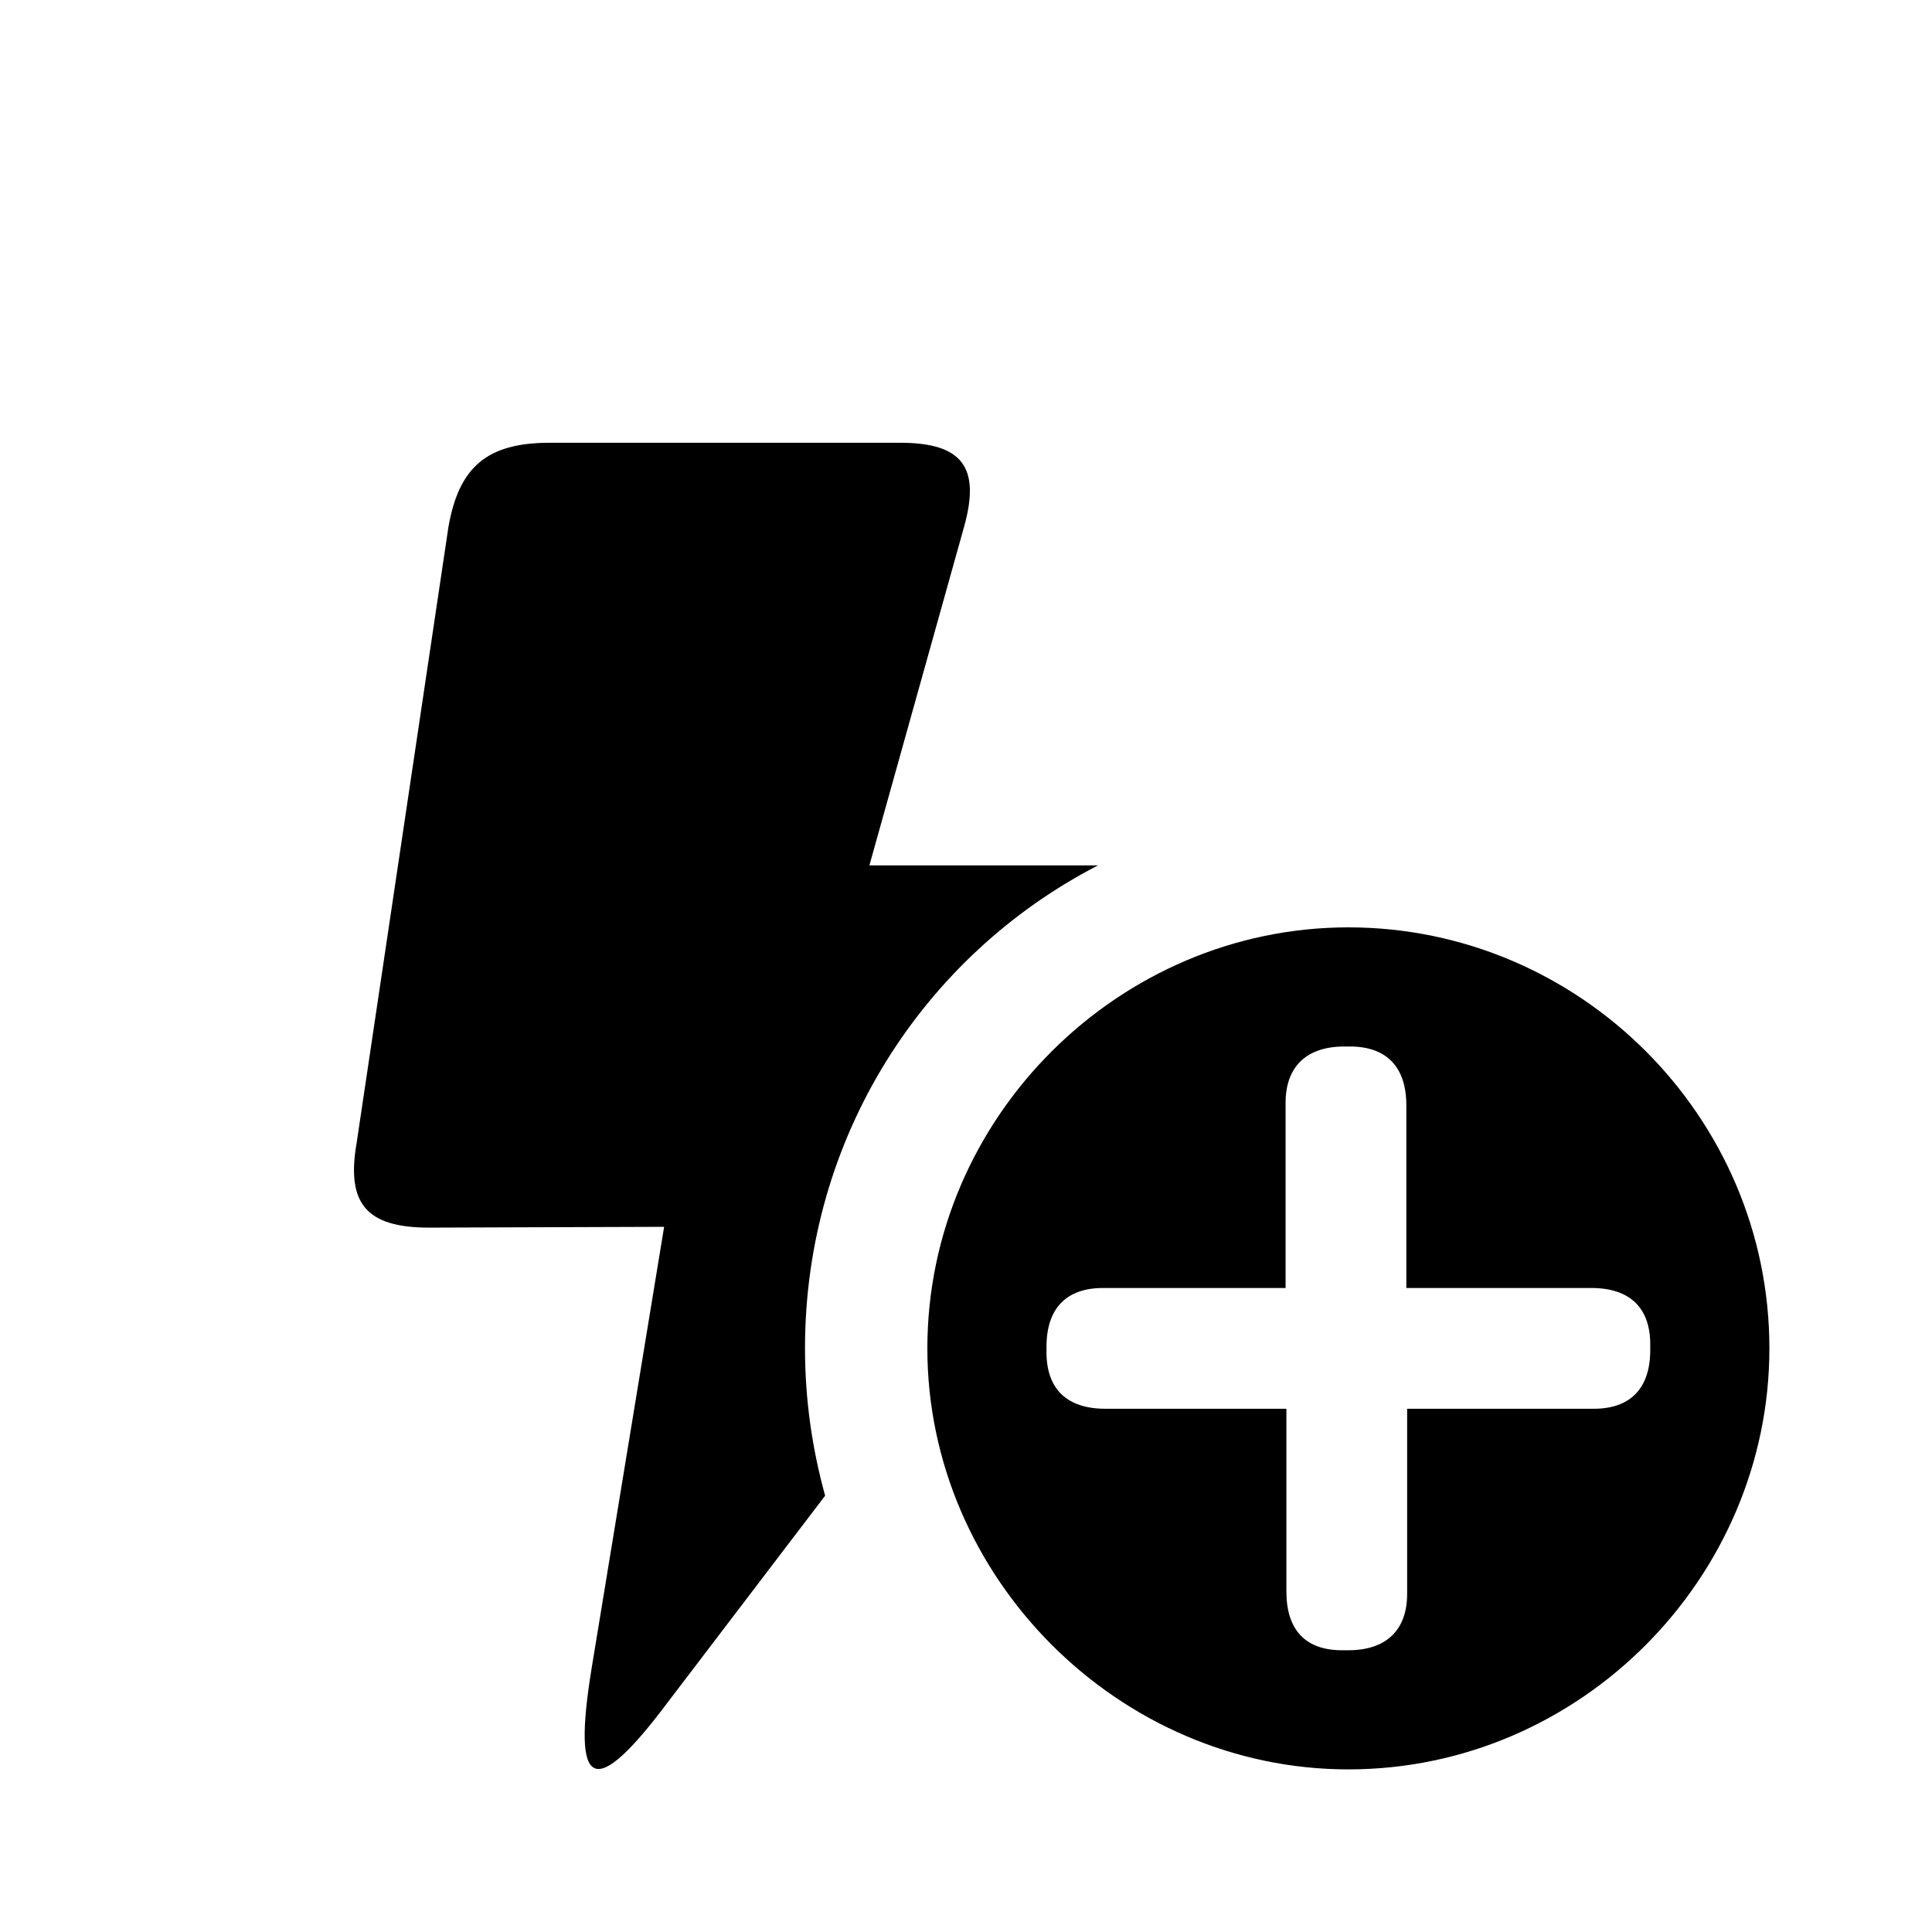
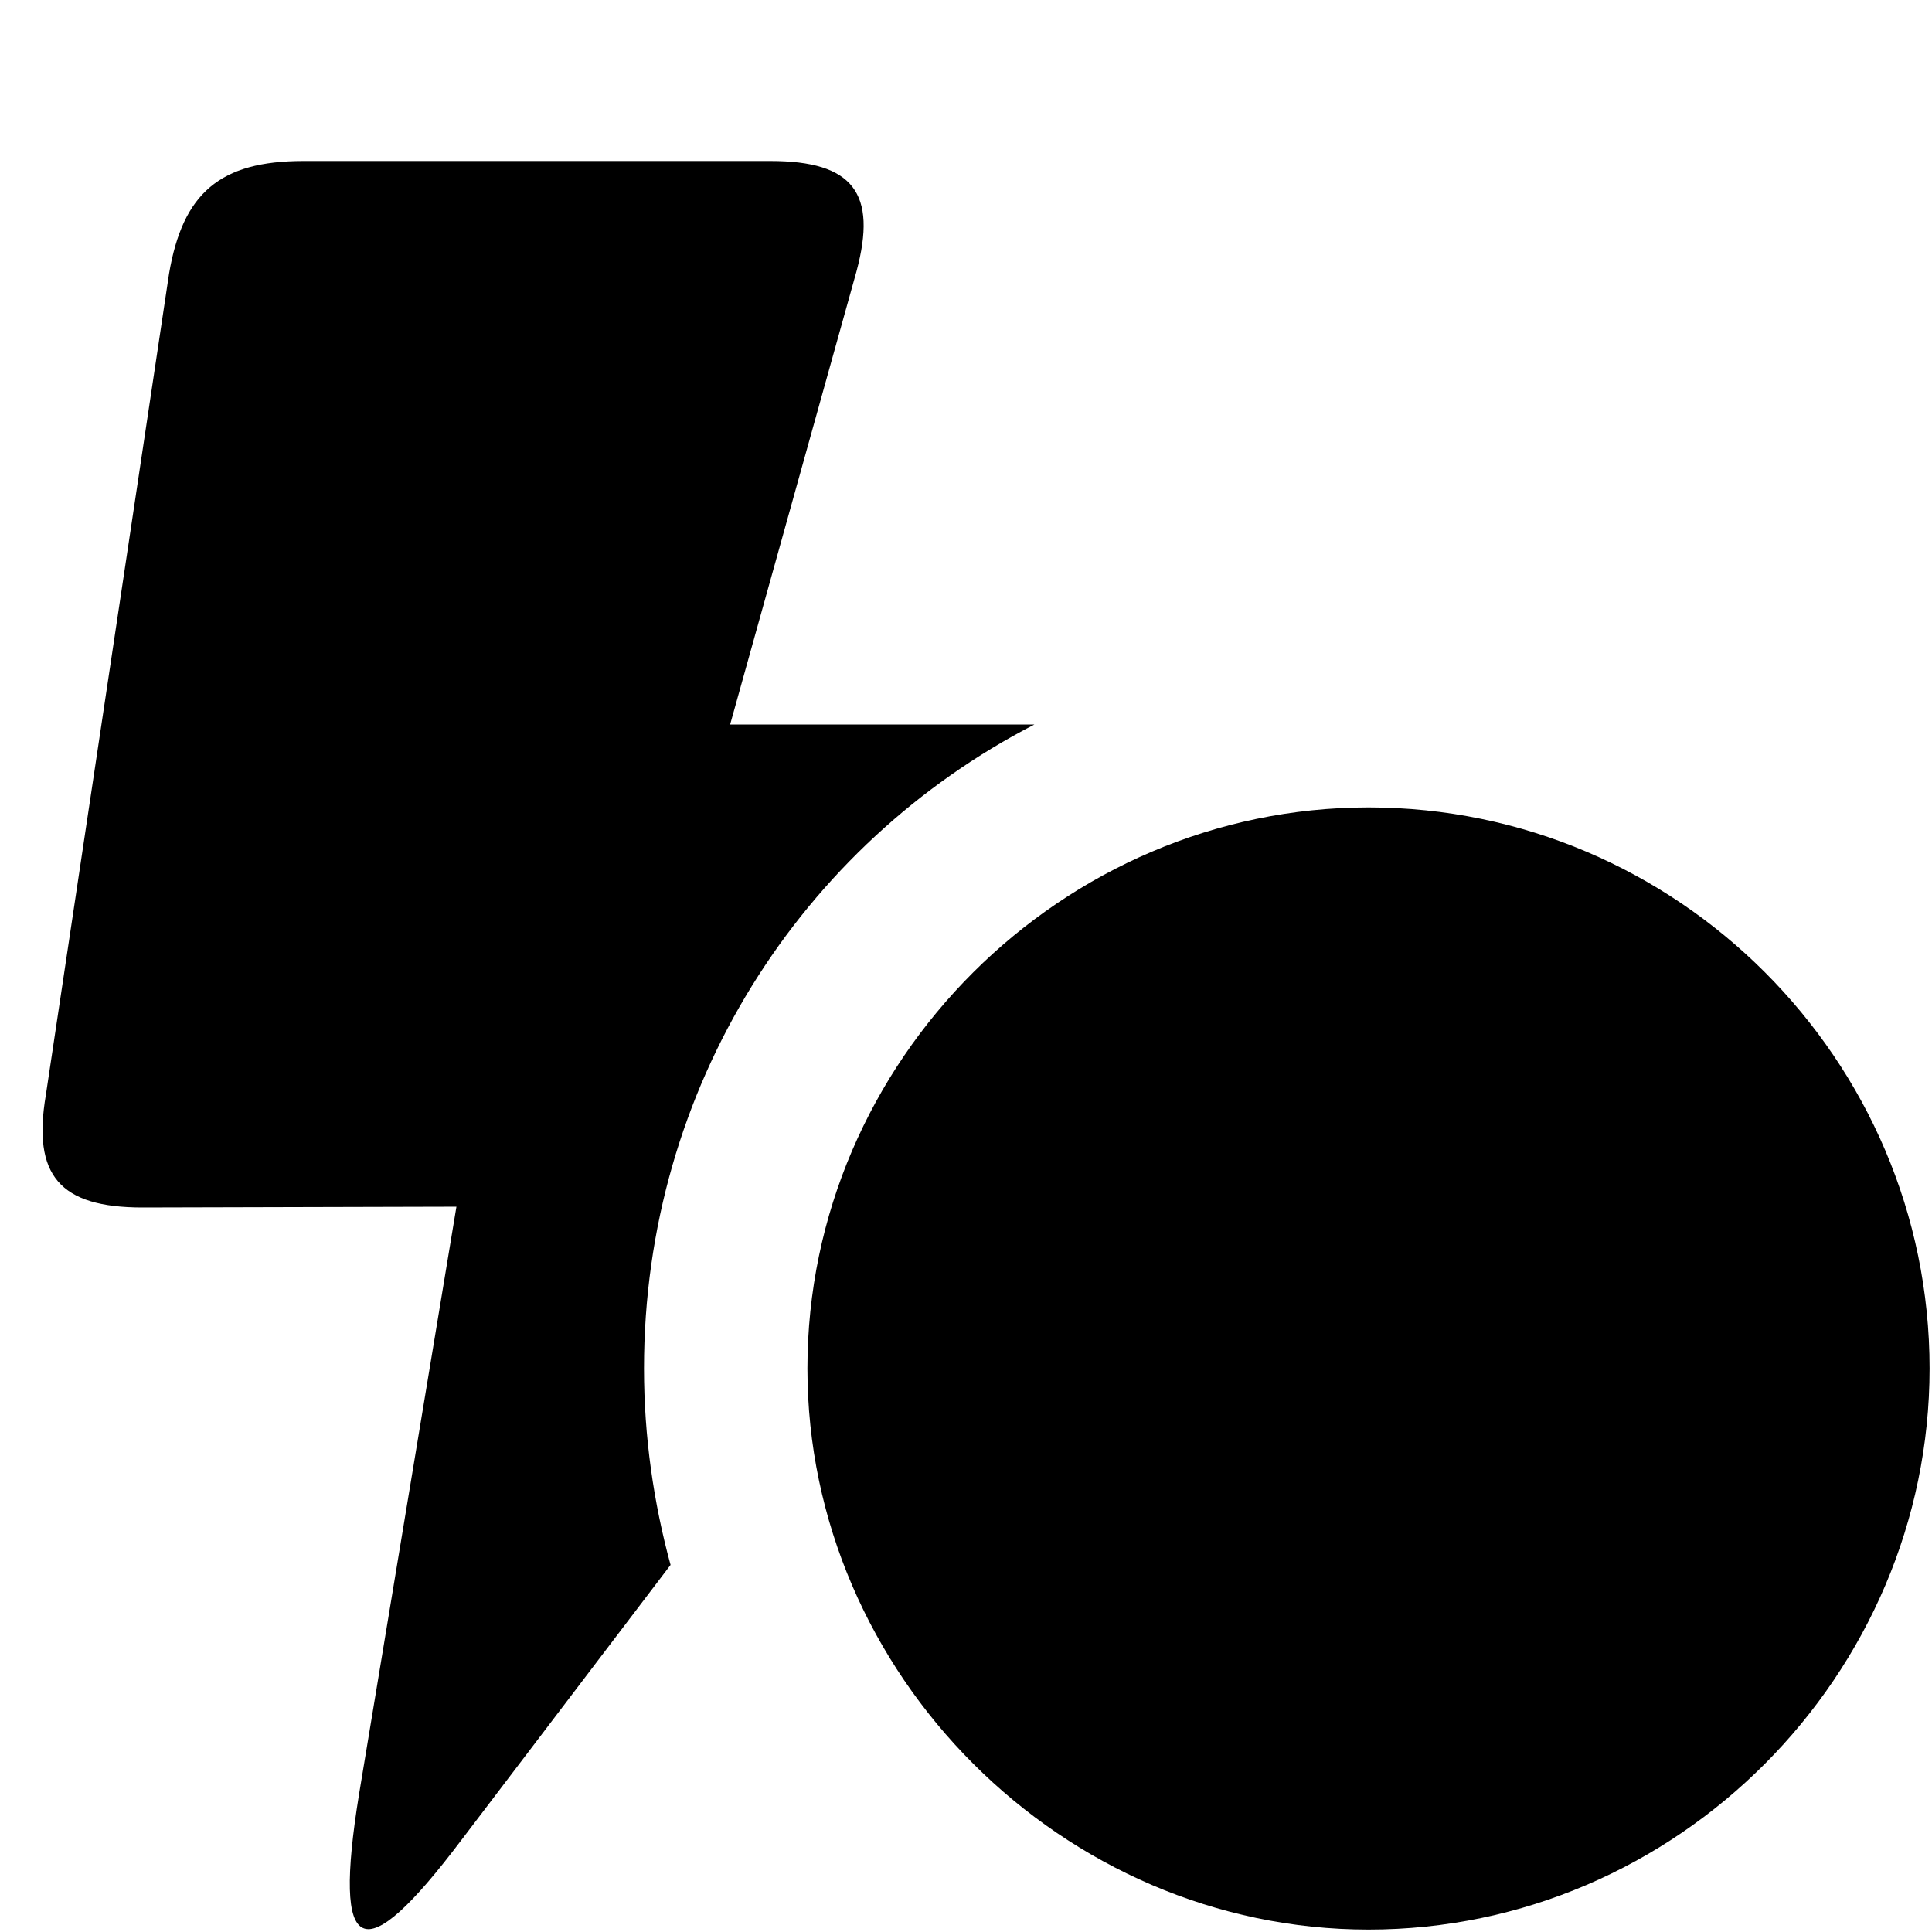
- <svg xmlns="http://www.w3.org/2000/svg" viewBox="0 0 24 24" fill="currentColor">
-   <path d="M5.33,15.25C4.55,15.25,4.3,14.95,4.43,14.2L5.57,6.55C5.7,5.8,6.05,5.5,6.83,5.5L11.18,5.5C11.95,5.5,12.18,5.8,11.98,6.53L10.8,10.75L13.64,10.75C11.47,11.87,10,14.13,10,16.75C10,17.39,10.09,18,10.25,18.58L8.3,21.14C7.38,22.37,7.1,22.25,7.35,20.72L8.25,15.24ZM11.52,16.75C11.52,13.88,13.9,11.52,16.75,11.52C19.62,11.52,21.98,13.87,21.98,16.75C21.98,19.6,19.63,21.98,16.75,21.98C13.9,21.98,11.52,19.6,11.52,16.75ZM15.98,19.77C15.98,20.25,16.22,20.5,16.67,20.5L16.75,20.5C17.22,20.5,17.48,20.25,17.48,19.8L17.48,17.5L19.8,17.5C20.25,17.5,20.5,17.25,20.5,16.77L20.5,16.7C20.5,16.25,20.25,16,19.77,16L17.47,16L17.47,13.73C17.47,13.25,17.22,13,16.77,13L16.7,13C16.23,13,15.97,13.25,15.97,13.7L15.97,16L13.7,16C13.25,16,13,16.25,13,16.73L13,16.8C13,17.25,13.25,17.5,13.73,17.5L15.98,17.5Z" />
+ <svg xmlns="http://www.w3.org/2000/svg" viewBox="0 0 24 24">
+   <path d="M1.77,15C0.74,15,0.4,14.6,0.57,13.6L2.1,3.4C2.27,2.4,2.73,2,3.77,2L9.57,2C10.6,2,10.9,2.4,10.64,3.37L9.07,9L12.85,9C9.96,10.49,8,13.5,8,17C8,17.85,8.12,18.67,8.33,19.44L5.73,22.86C4.5,24.49,4.13,24.33,4.46,22.29L5.67,14.99Z" fill="currentColor" />
+   <path d="M10.03,17C10.03,13.17,13.2,10.03,17,10.03C20.83,10.03,23.97,13.16,23.97,17C23.97,20.8,20.84,23.97,17,23.97C13.2,23.97,10.03,20.8,10.03,17Z" fill="currentColor" />
+   <path d="M15.97,21.03C15.97,21.66,16.3,22,16.9,22L17,22C17.63,22,17.97,21.67,17.97,21.07L17.97,18L21.07,18C21.67,18,22,17.67,22,17.03L22,16.93C22,16.33,21.67,16,21.03,16L17.96,16L17.96,12.97C17.96,12.34,17.63,12,17.03,12L16.93,12C16.3,12,15.96,12.33,15.96,12.93L15.96,16L12.93,16C12.33,16,12,16.33,12,16.97L12,17.07C12,17.67,12.33,18,12.97,18L15.97,18Z" fill="currentColor" />
</svg>
